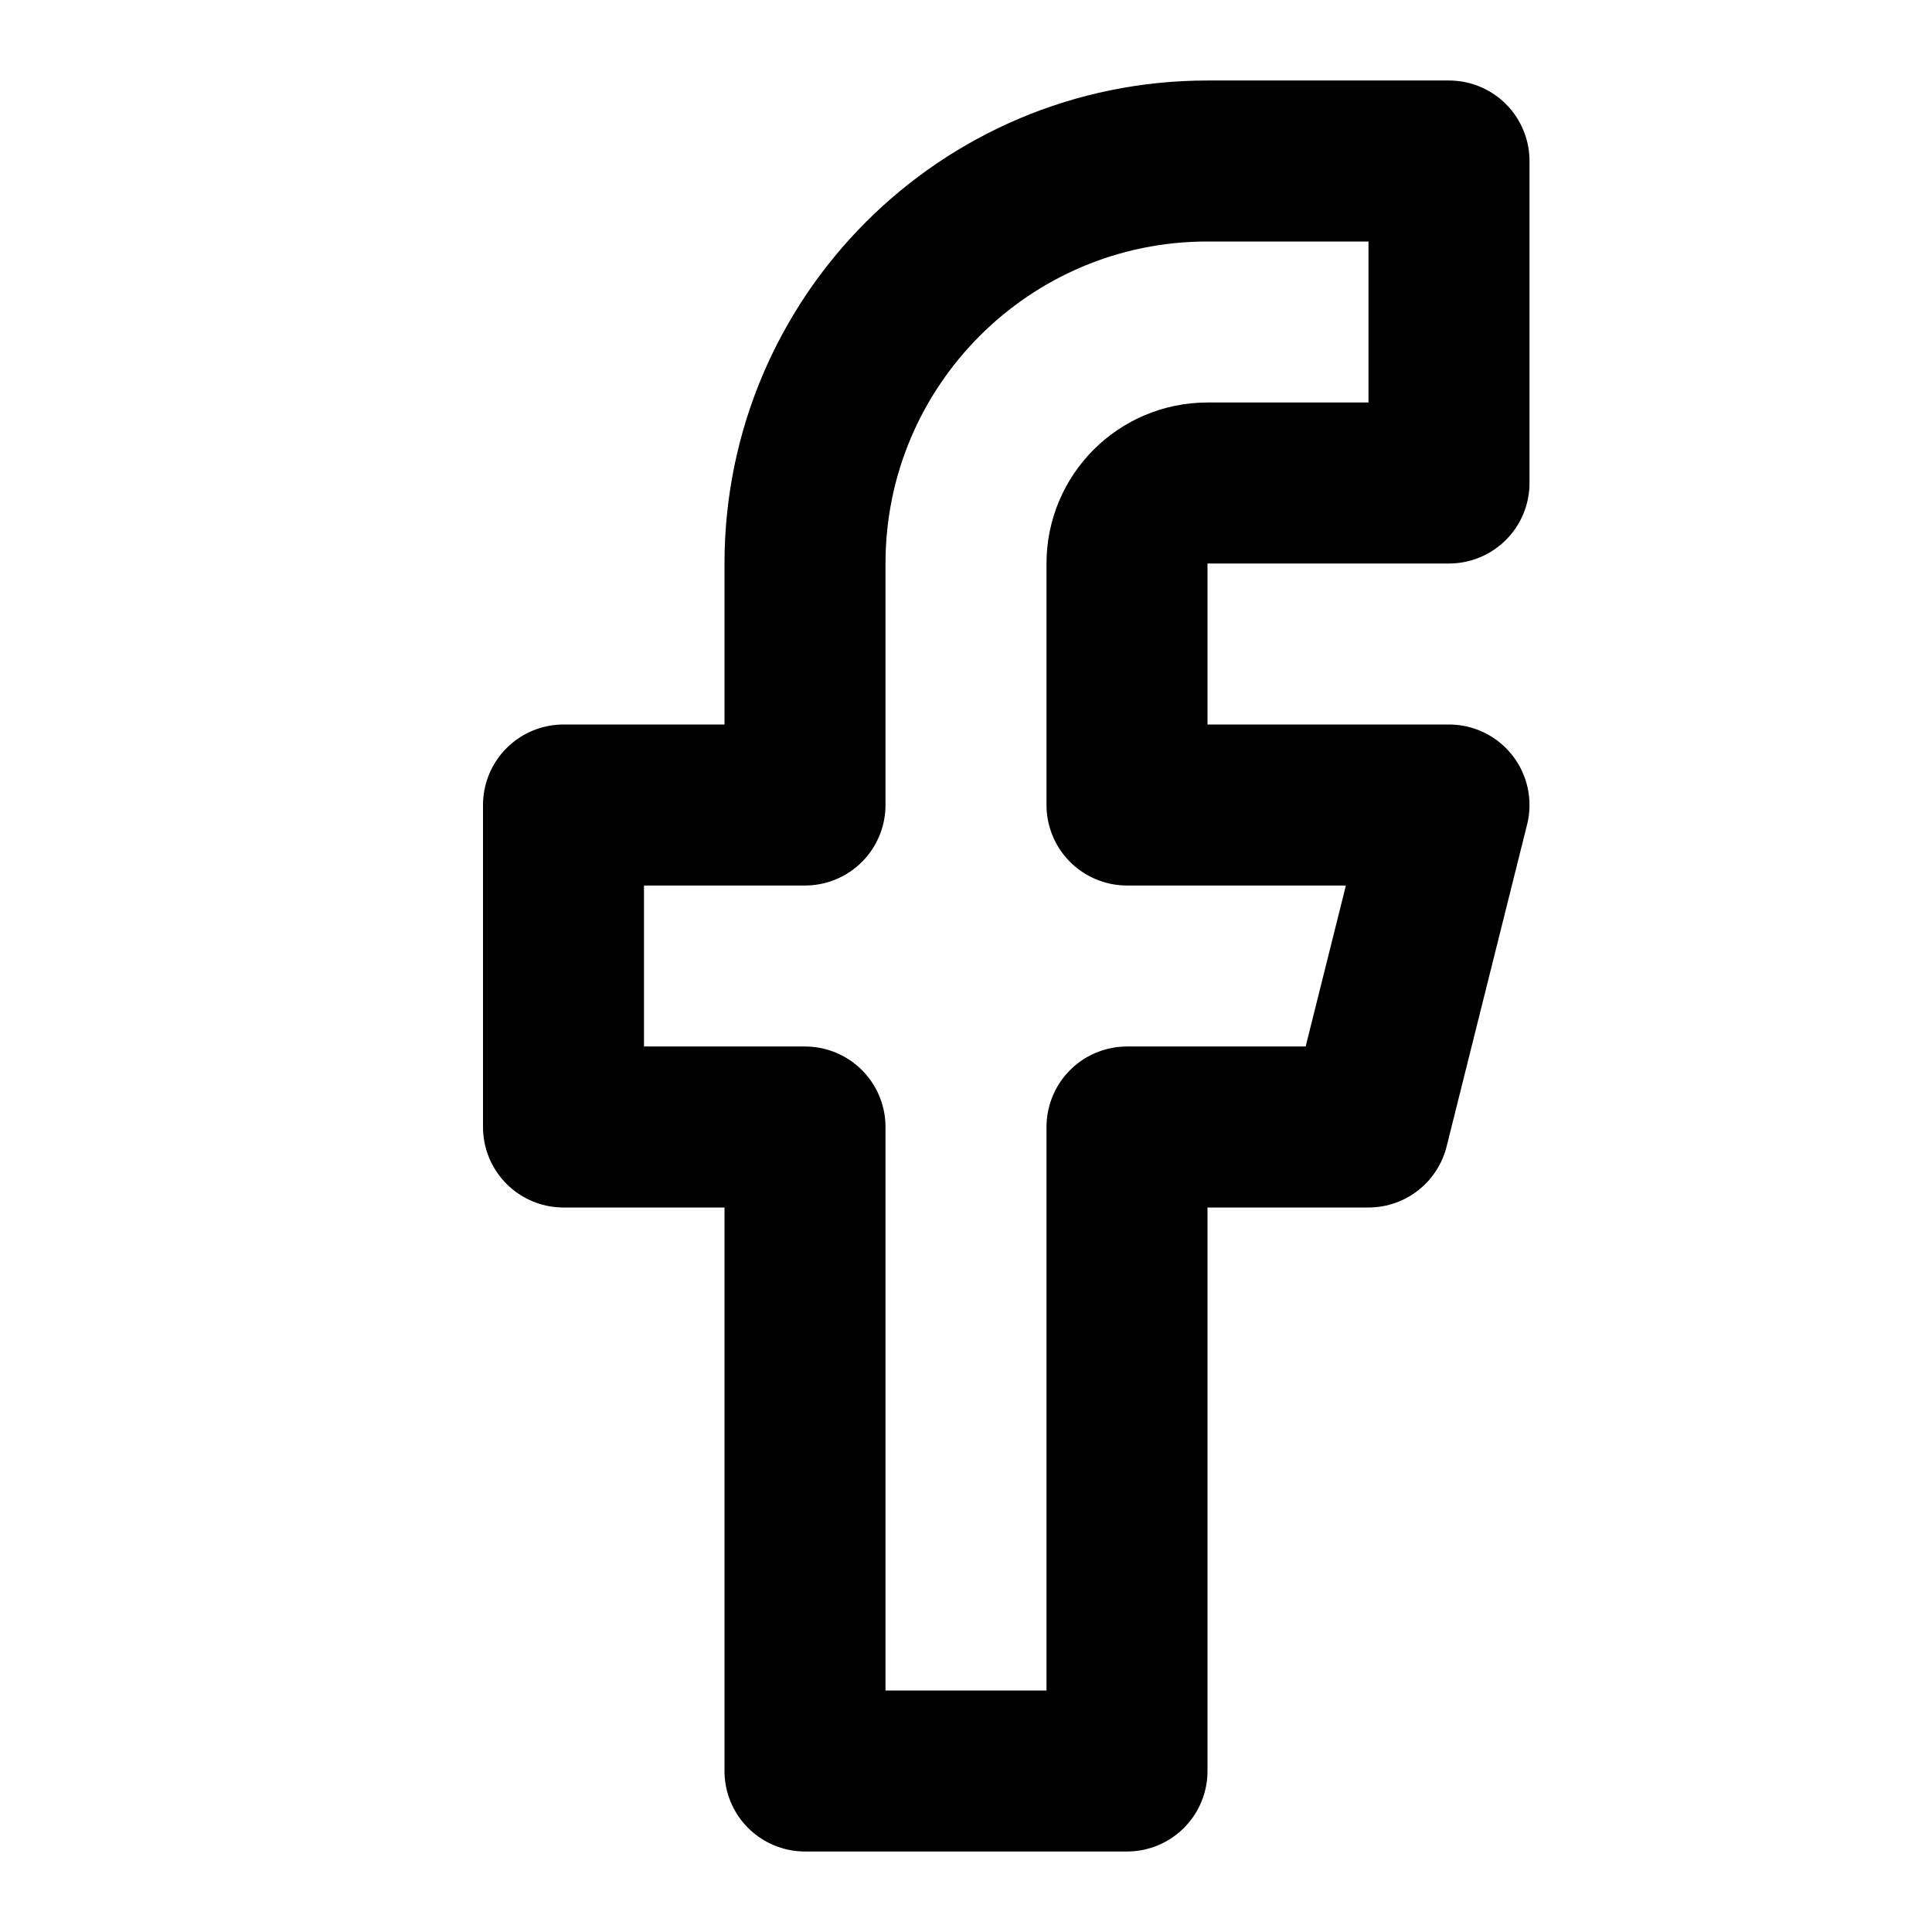
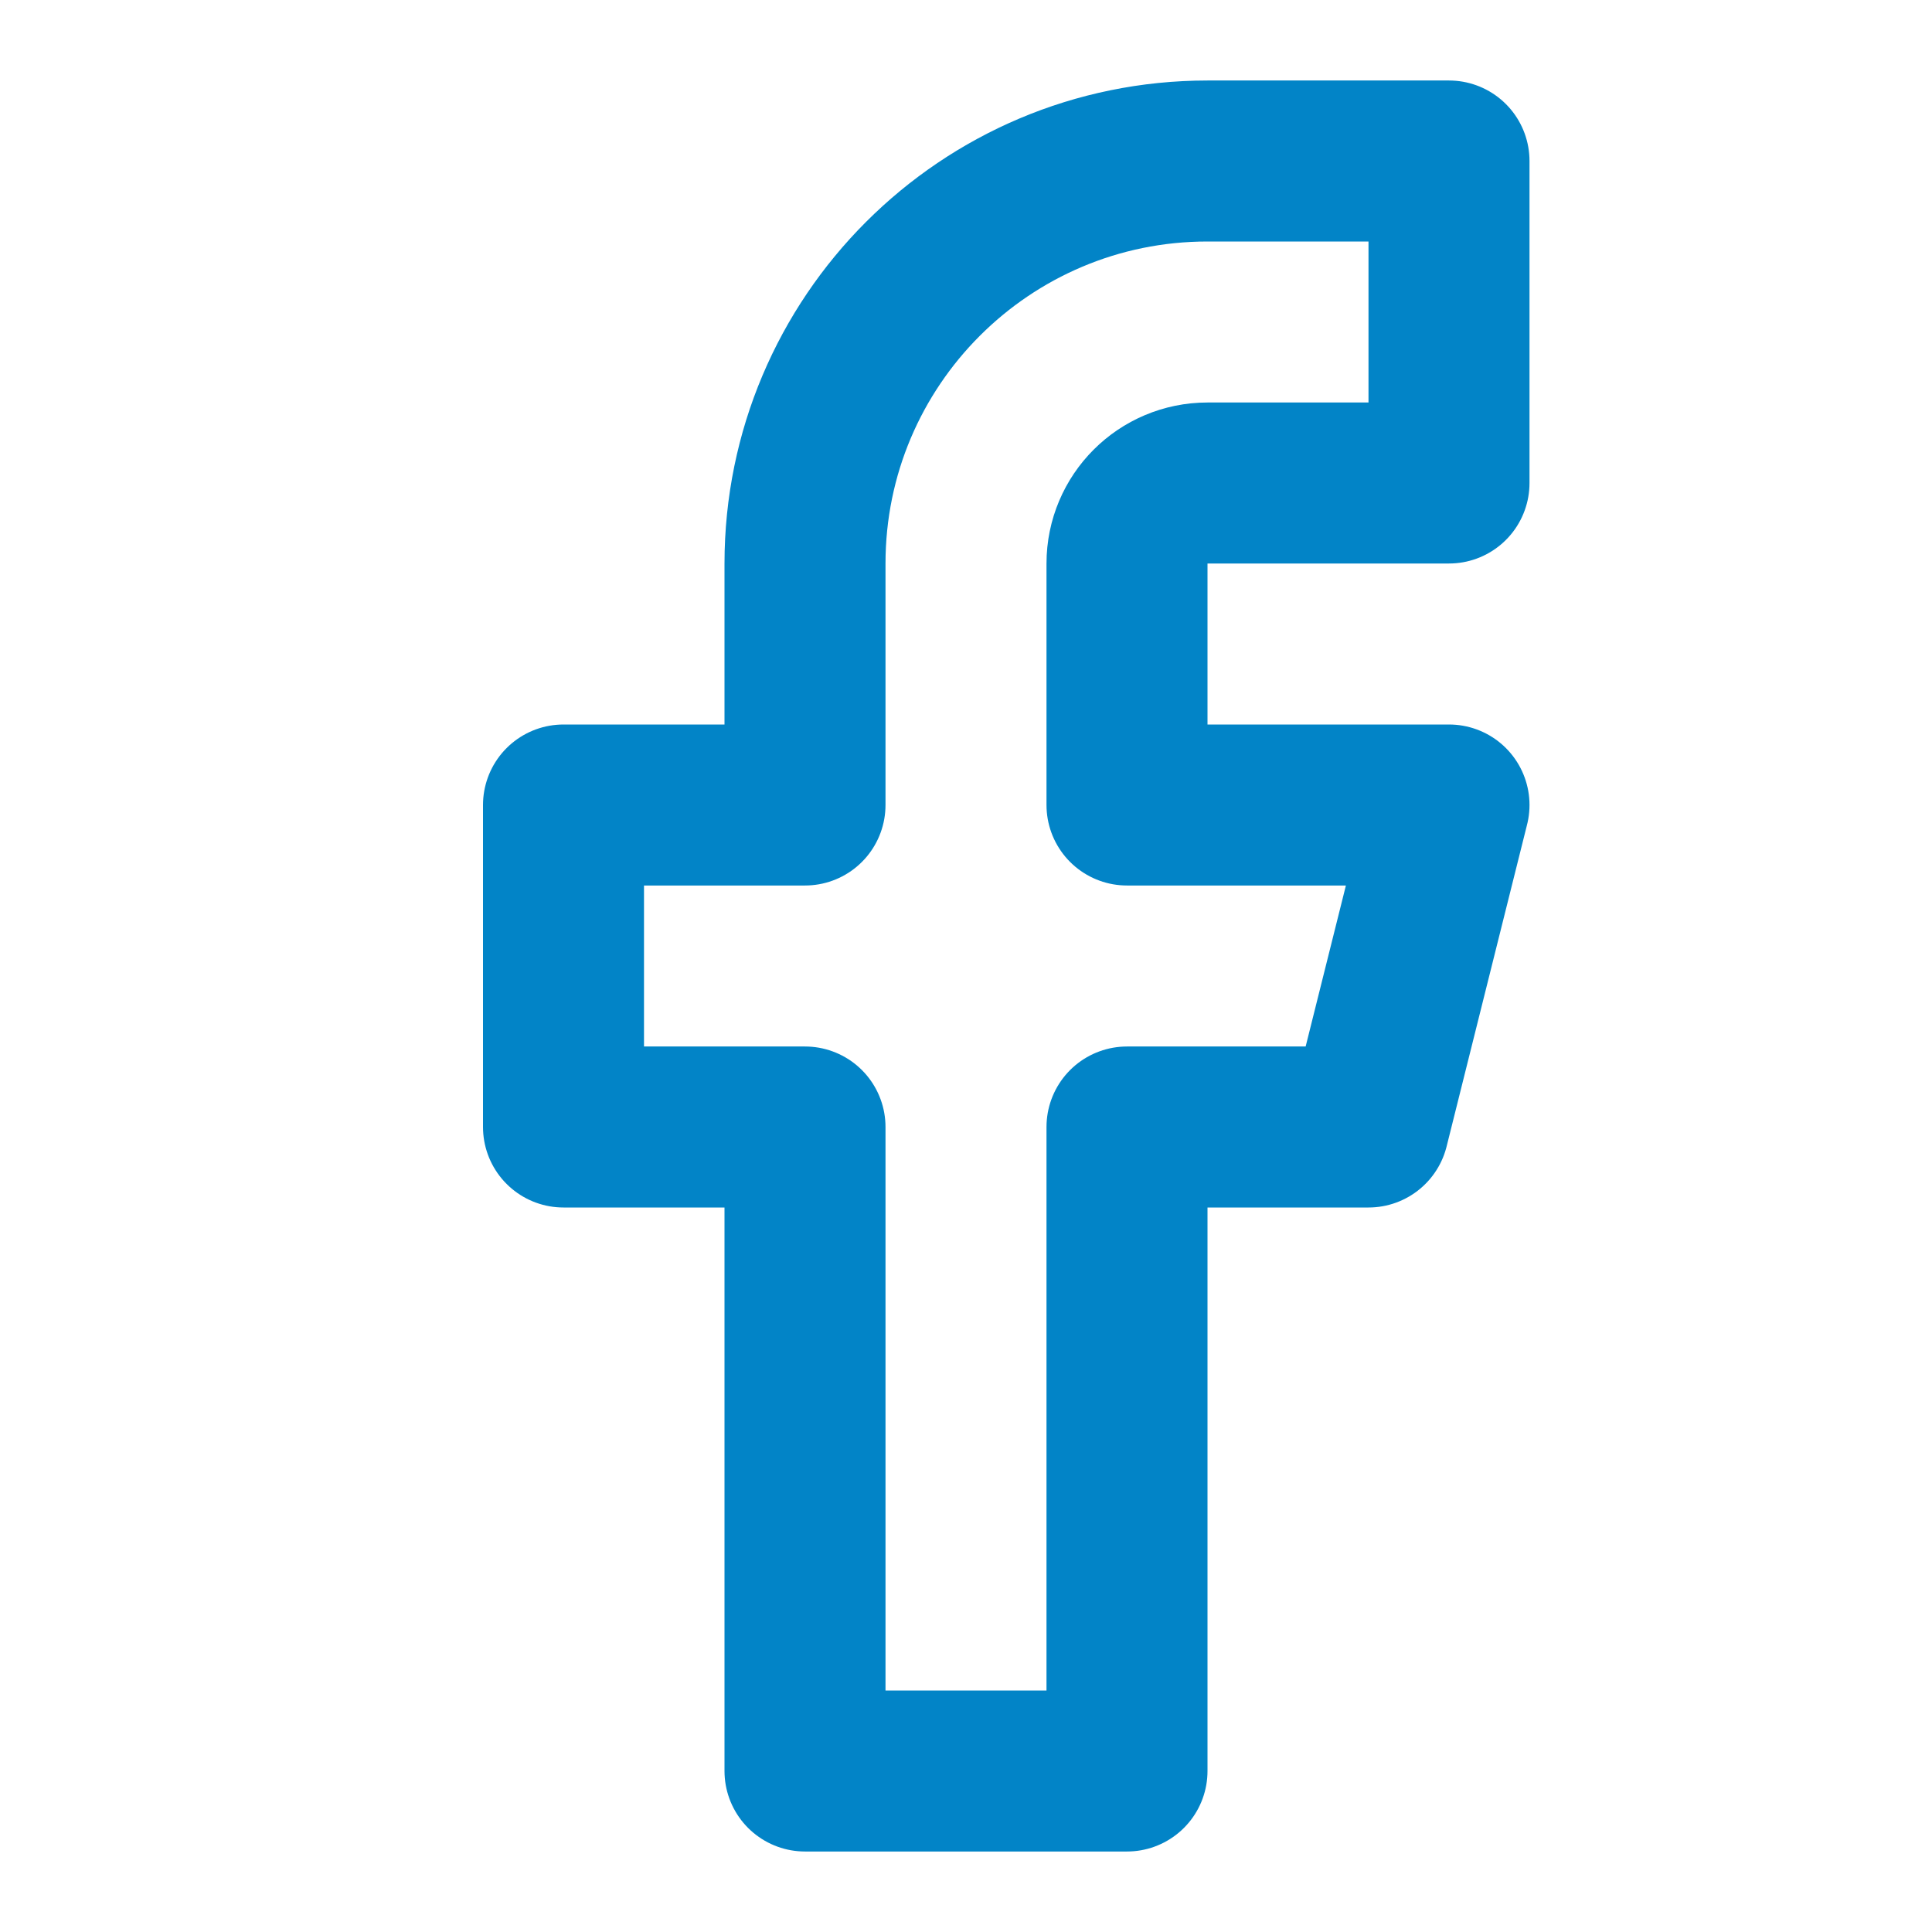
- <svg xmlns="http://www.w3.org/2000/svg" width="24" height="24" viewBox="0 0 24 24" fill="none" stroke="currentColor" stroke-width="2" stroke-linecap="round" stroke-linejoin="round" class="lucide lucide-facebook">
+ <svg xmlns="http://www.w3.org/2000/svg" width="24" height="24" viewBox="0 0 24 24" fill="none" stroke="#0284C7" stroke-width="2" stroke-linecap="round" stroke-linejoin="round" class="lucide lucide-facebook">
  <path d="M18 2h-3a5 5 0 0 0-5 5v3H7v4h3v8h4v-8h3l1-4h-4V7a1 1 0 0 1 1-1h3z" />
</svg>
